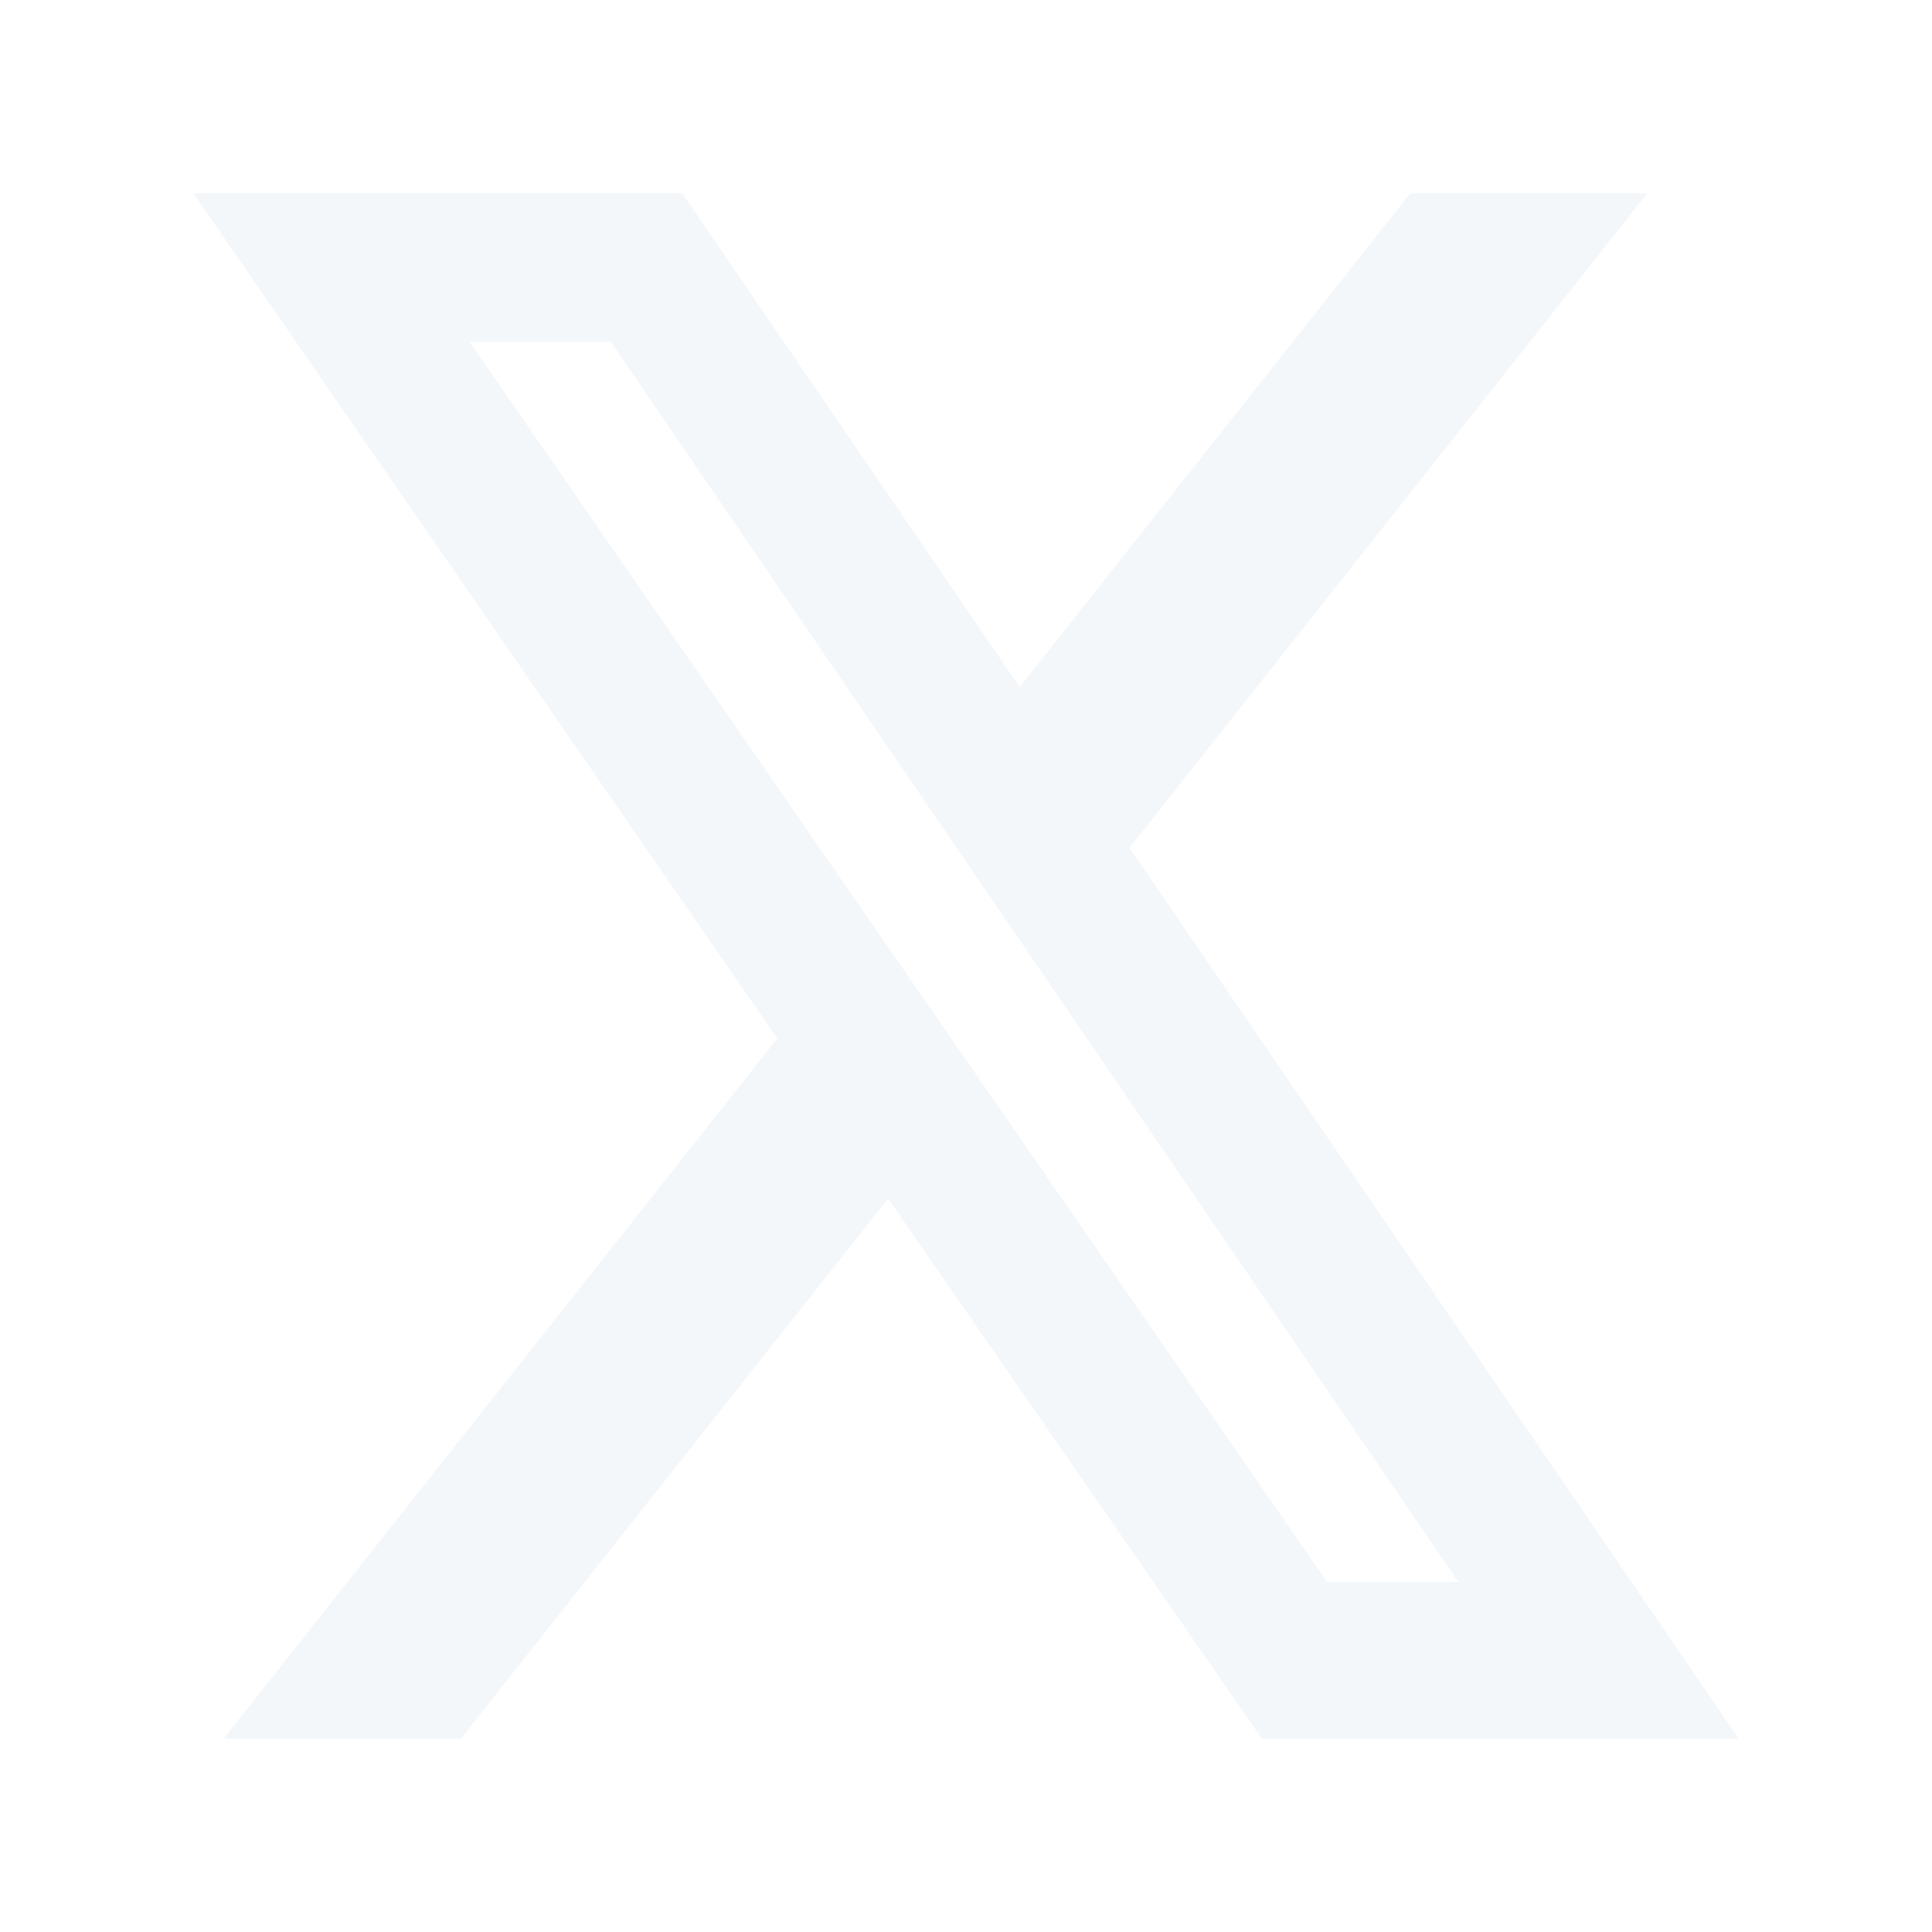
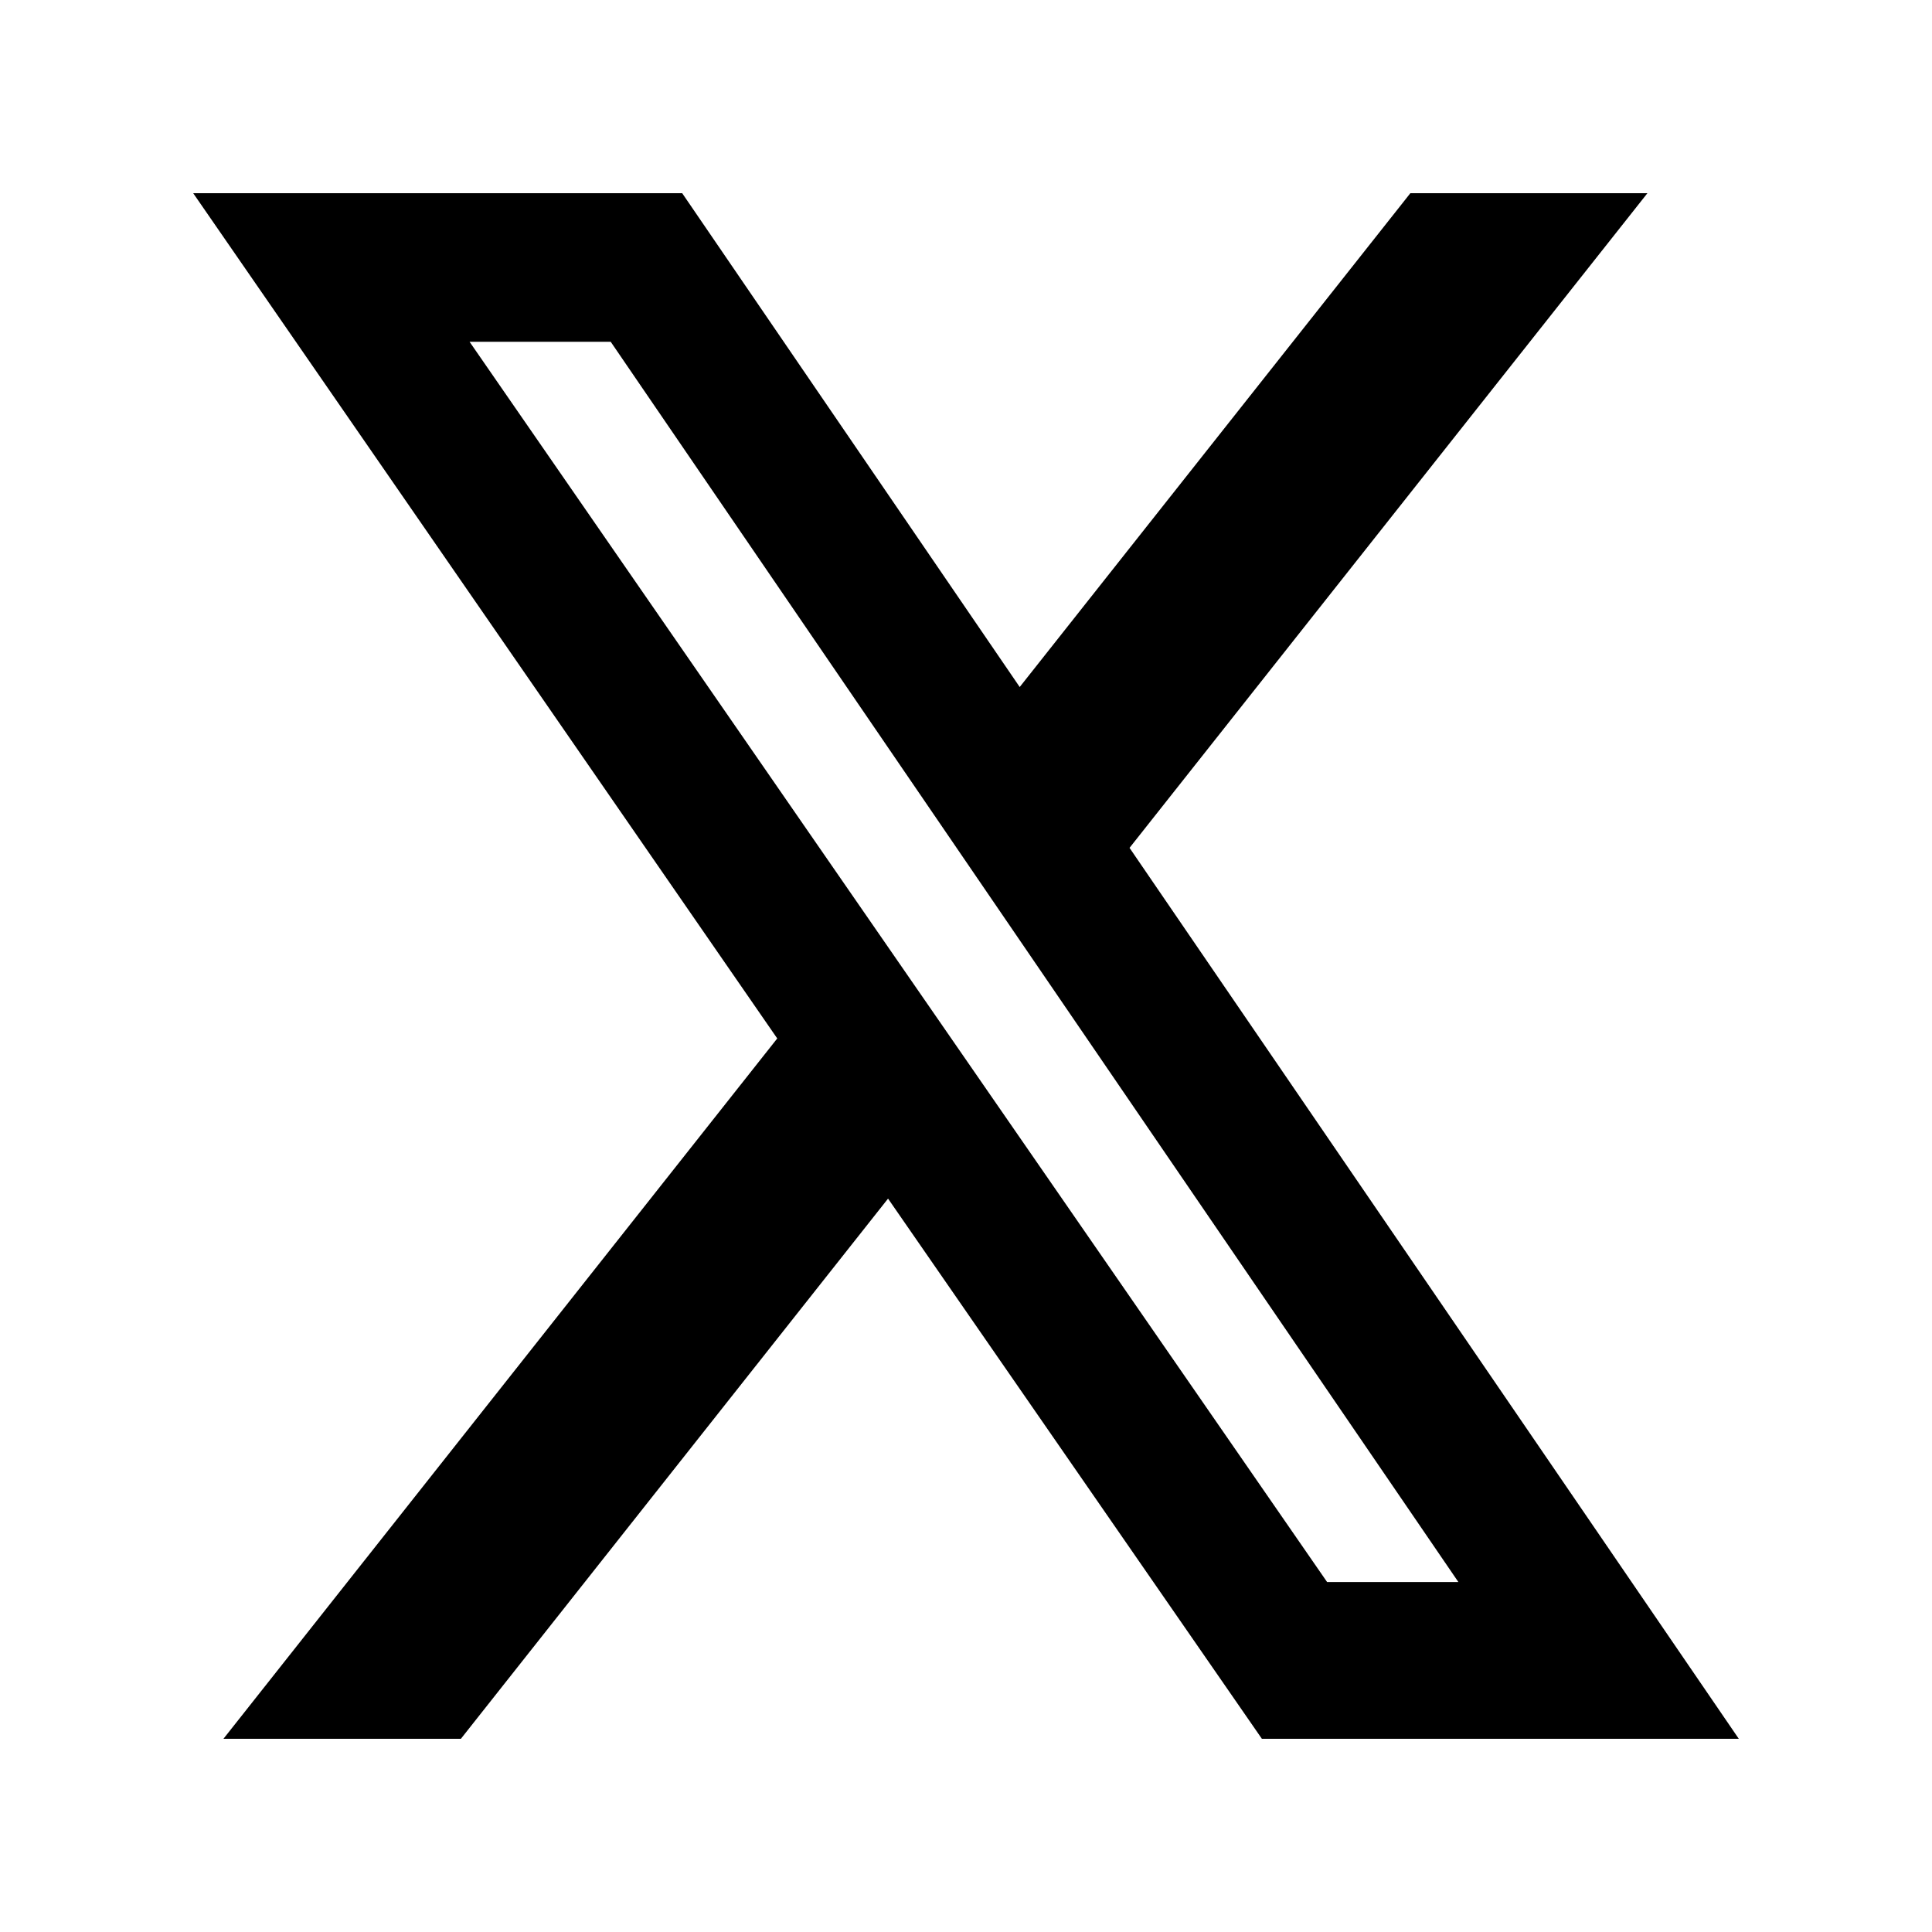
<svg xmlns="http://www.w3.org/2000/svg" width="20" height="20" viewBox="0 0 20 20" fill="none">
-   <path d="M14.6 2H17.054L11.693 8.777L18 18H13.063L9.193 12.408L4.771 18H2.313L8.046 10.75L2 2H7.062L10.556 7.112L14.6 2ZM13.738 16.377H15.097L6.322 3.538H4.861L13.738 16.377Z" fill="#F4F7FA" />
+   <path d="M14.6 2H17.054L11.693 8.777L18 18H13.063L9.193 12.408L4.771 18H2.313L8.046 10.75L2 2H7.062L10.556 7.112L14.6 2ZM13.738 16.377H15.097L6.322 3.538H4.861L13.738 16.377Z" fill="currentColor" />
</svg>
